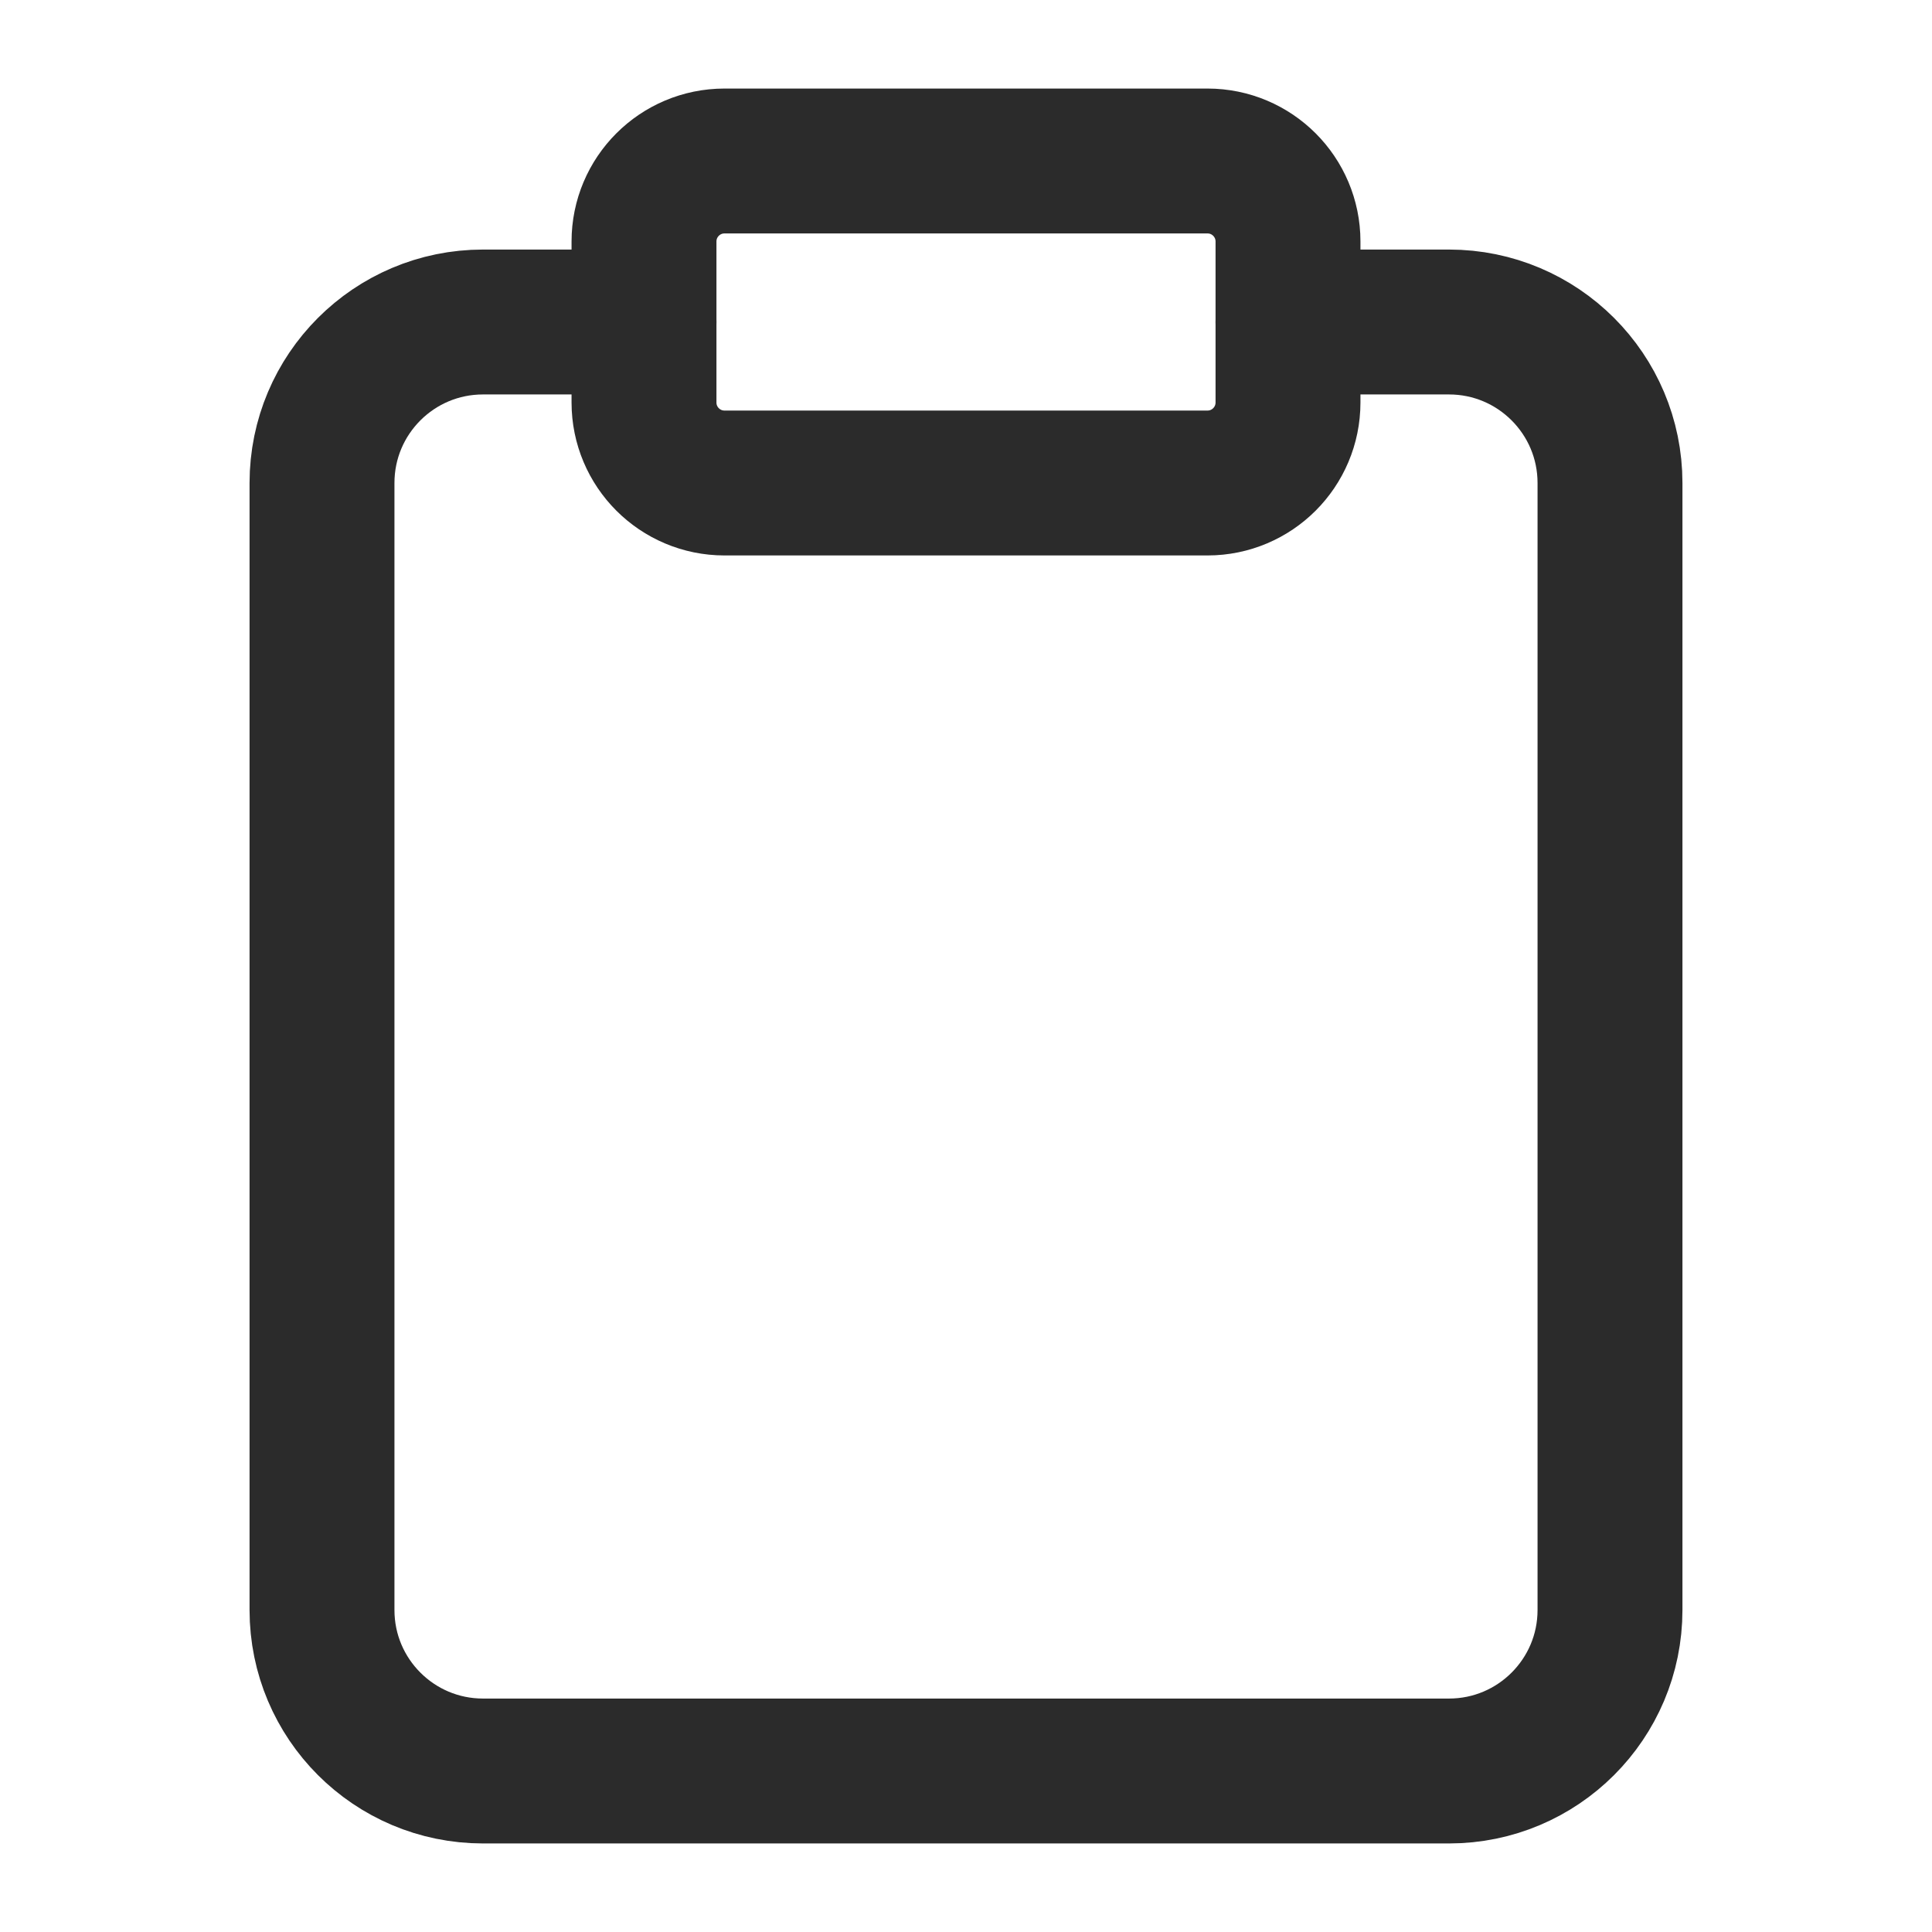
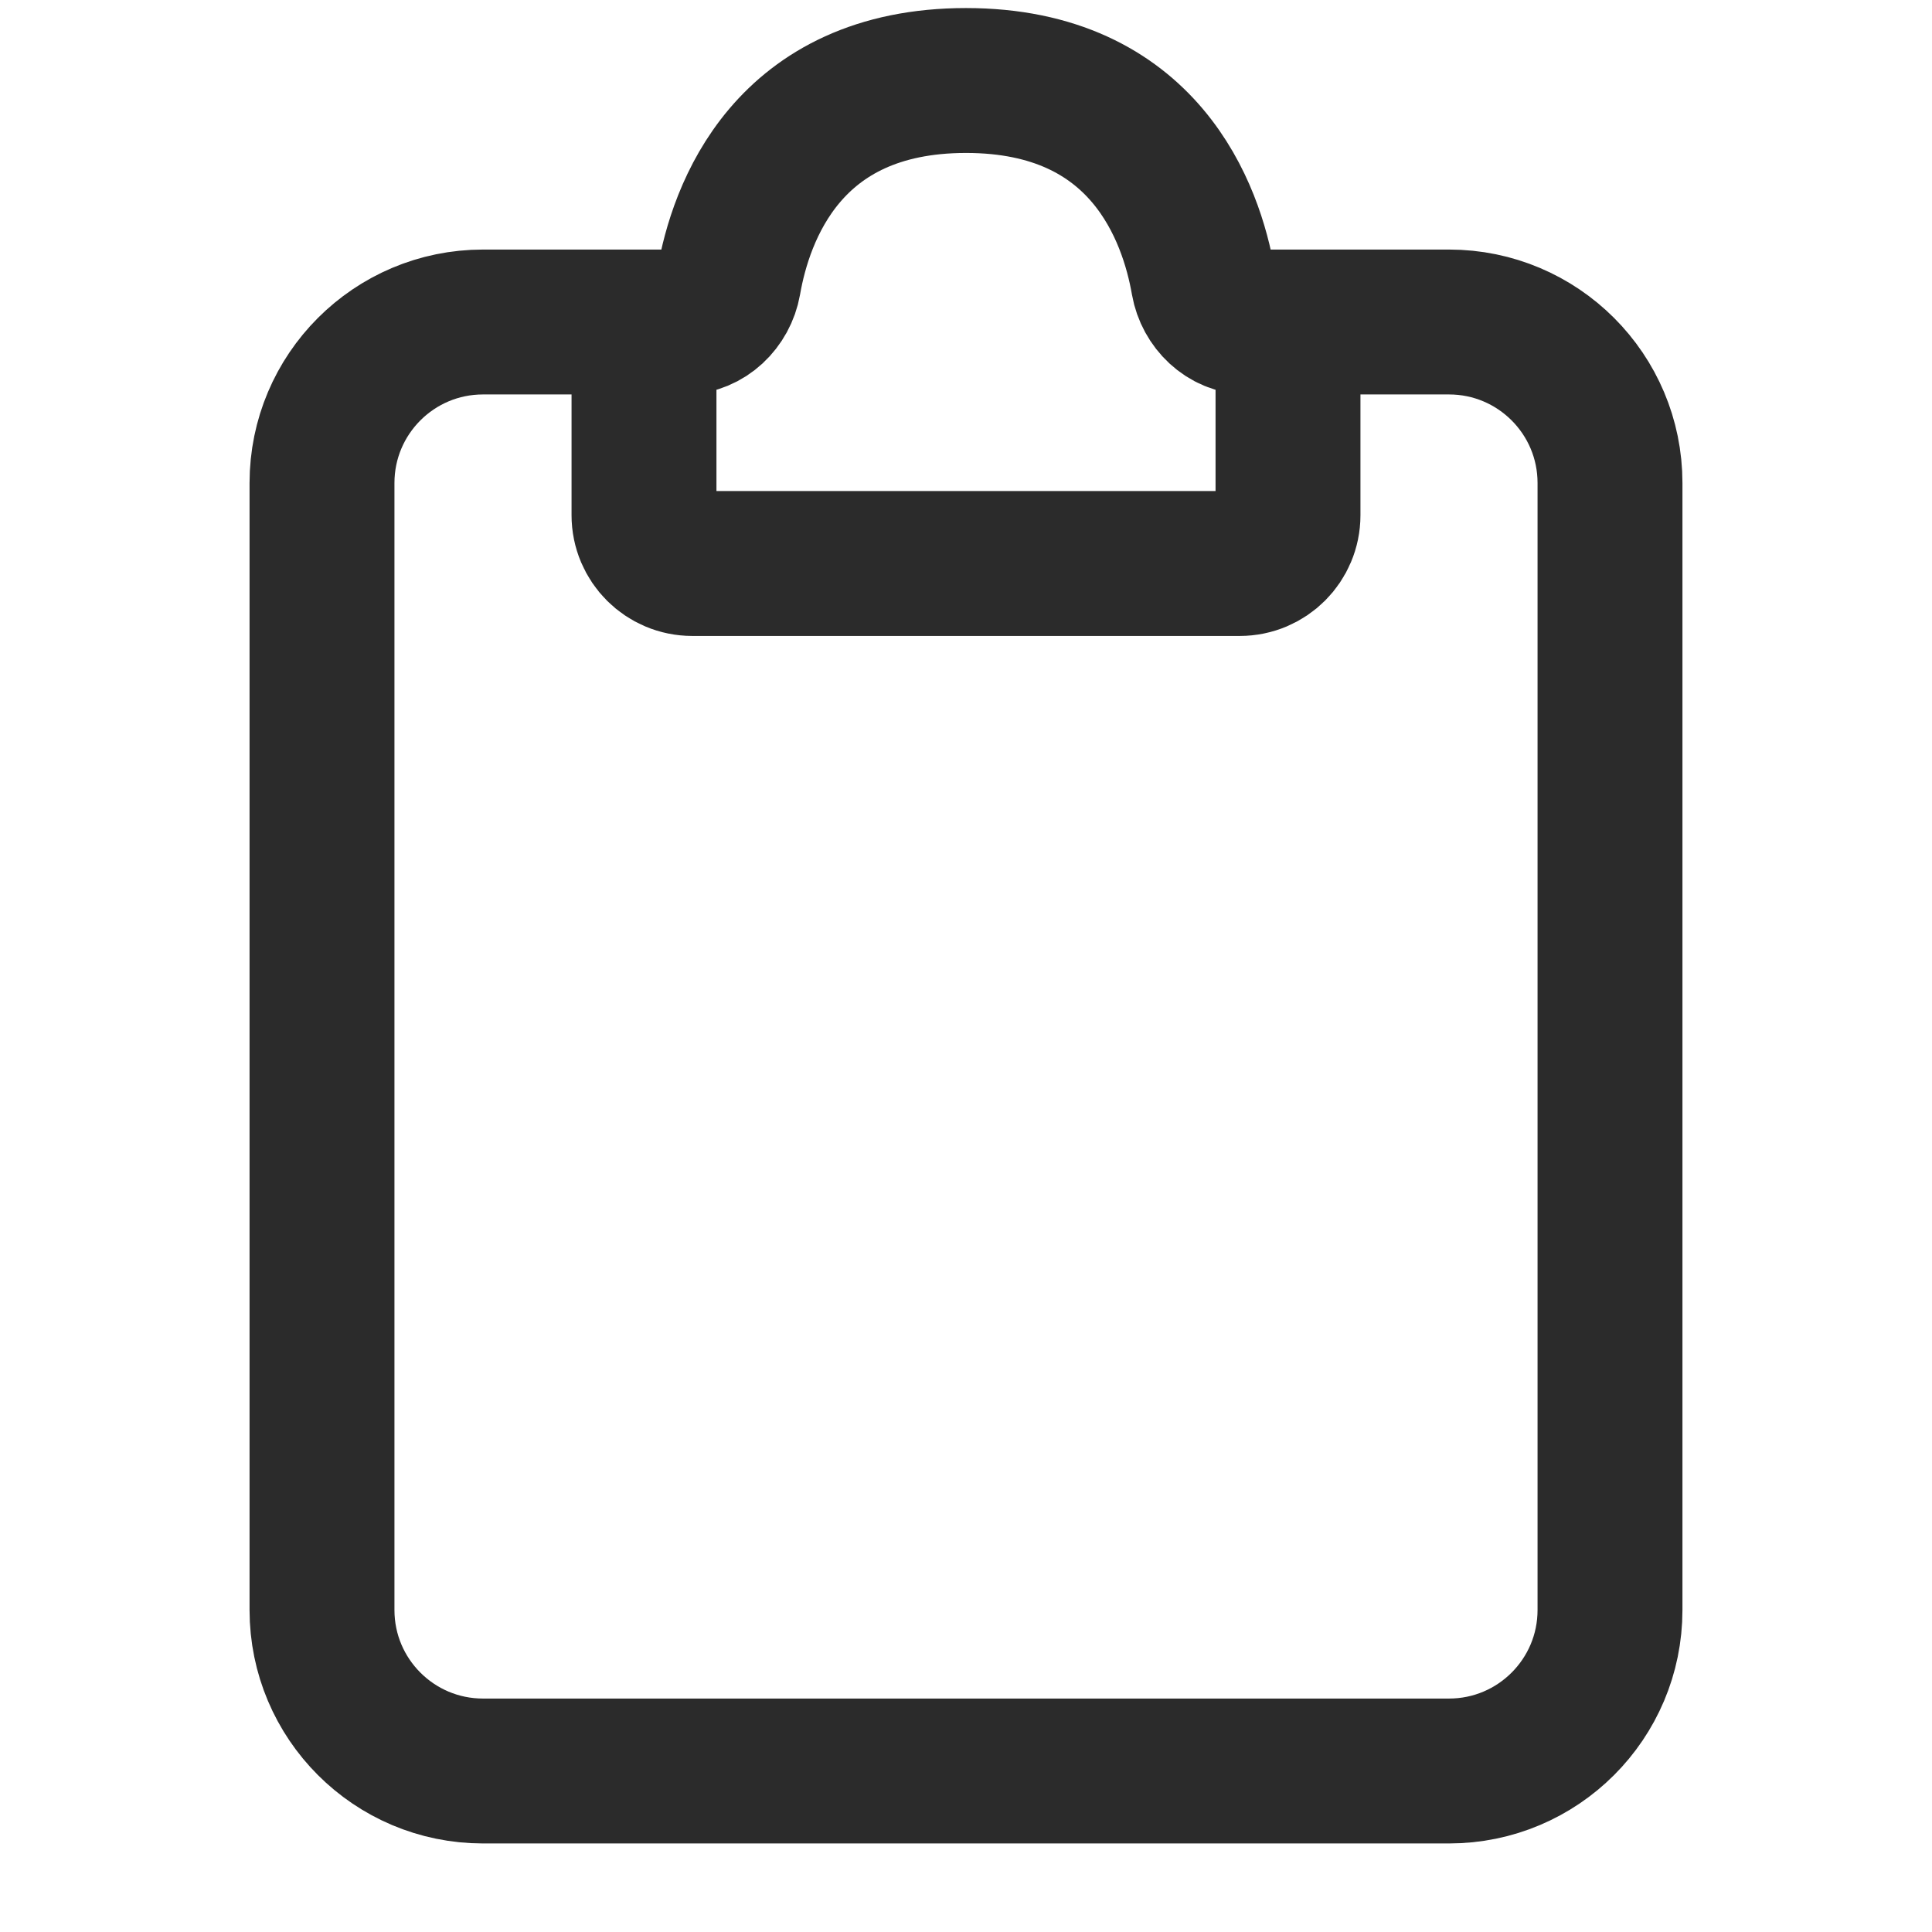
- <svg xmlns="http://www.w3.org/2000/svg" width="24" height="24" viewBox="0 0 24 24" fill="none" stroke="#2b2b2b" stroke-width="1.8" stroke-linecap="round" stroke-linejoin="round">
-   <path d="M16 4h2a2 2 0 0 1 2 2v14a2 2 0 0 1-2 2H6a2 2 0 0 1-2-2V6a2 2 0 0 1 2-2h2" />
-   <rect x="8" y="2" width="8" height="4" rx="1" ry="1" />
+ <svg xmlns="http://www.w3.org/2000/svg" width="24" height="24" viewBox="0 0 24 24">
+   <path d="M0 0h24v24H0z" fill="none" />
+   <g fill="none" stroke="#2b2b2b" stroke-linecap="round" stroke-linejoin="round" stroke-width="1.8">
+     <path d="M8.5 4H6a2 2 0 0 0-2 2v14a2 2 0 0 0 2 2h12a2 2 0 0 0 2-2V6a2 2 0 0 0-2-2h-2.5" />
+     <path d="M8 6.4V4.5a.5.5 0 0 1 .5-.5c.276 0 .504-.224.552-.496C9.2 2.652 9.774 1 12 1s2.8 1.652 2.948 2.504c.048.272.276.496.552.496a.5.5 0 0 1 .5.5v1.9a.6.6 0 0 1-.6.6H8.6a.6.6 0 0 1-.6-.6Z" />
+   </g>
</svg>
